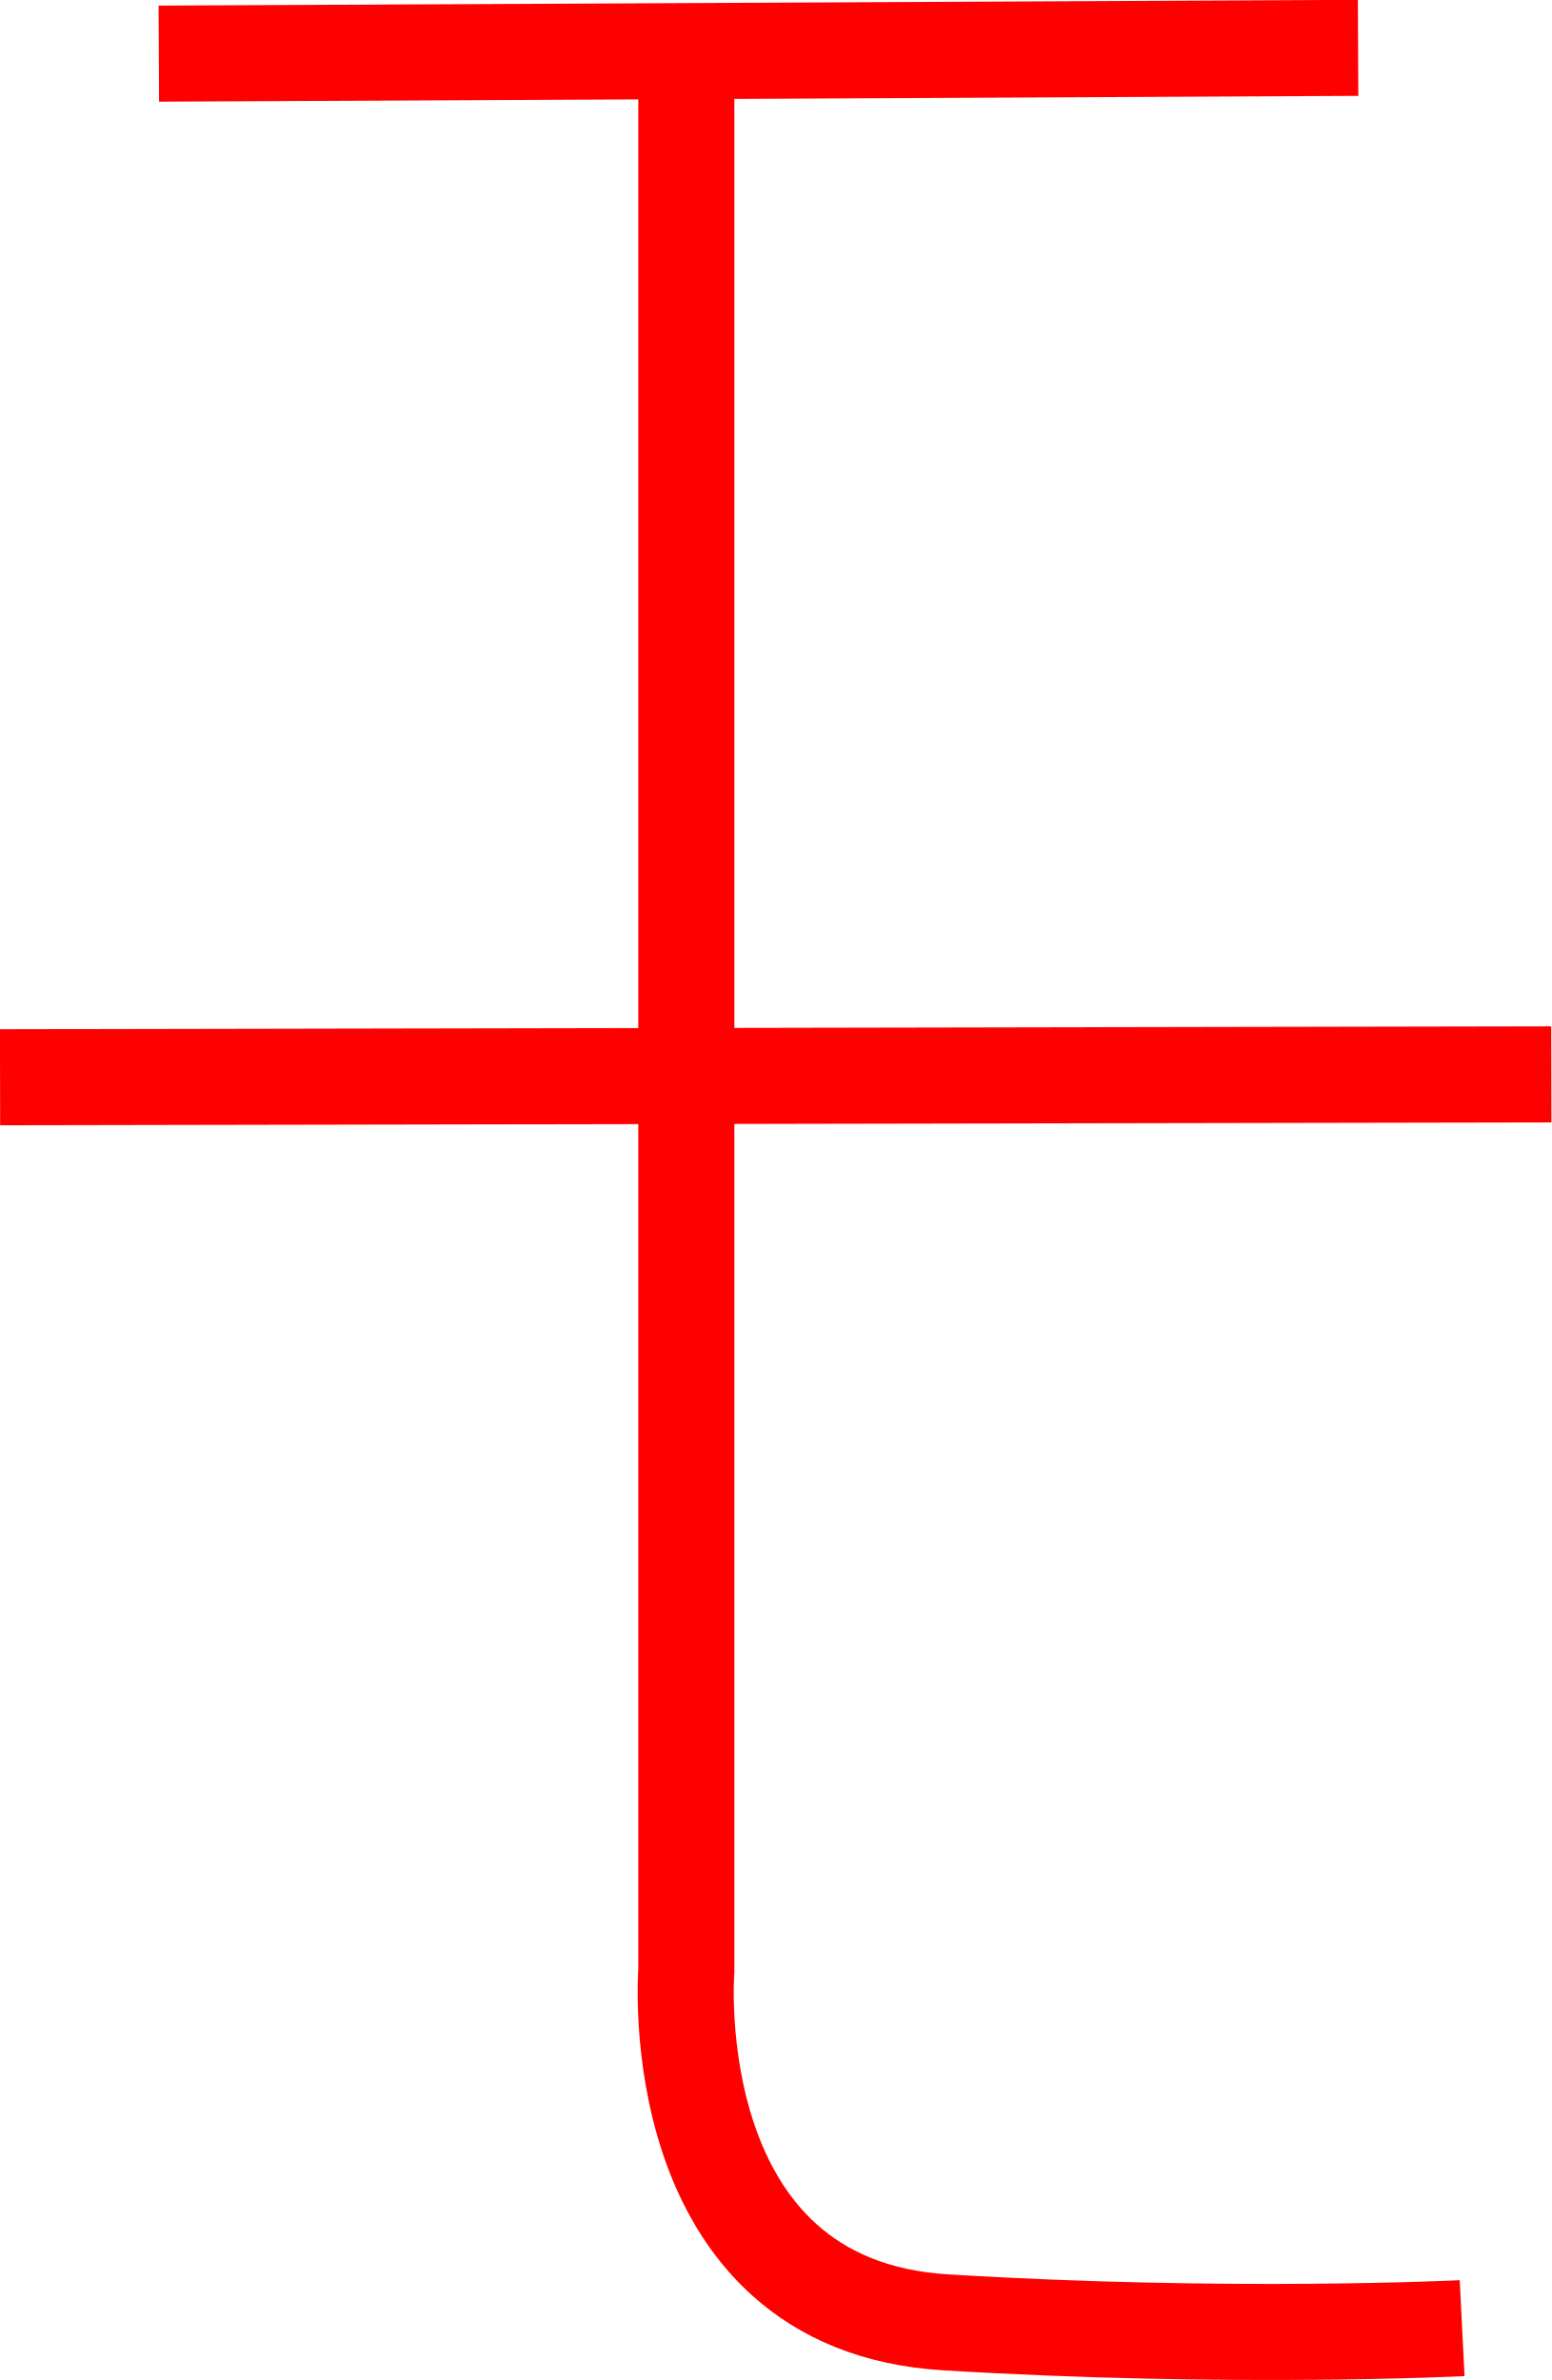
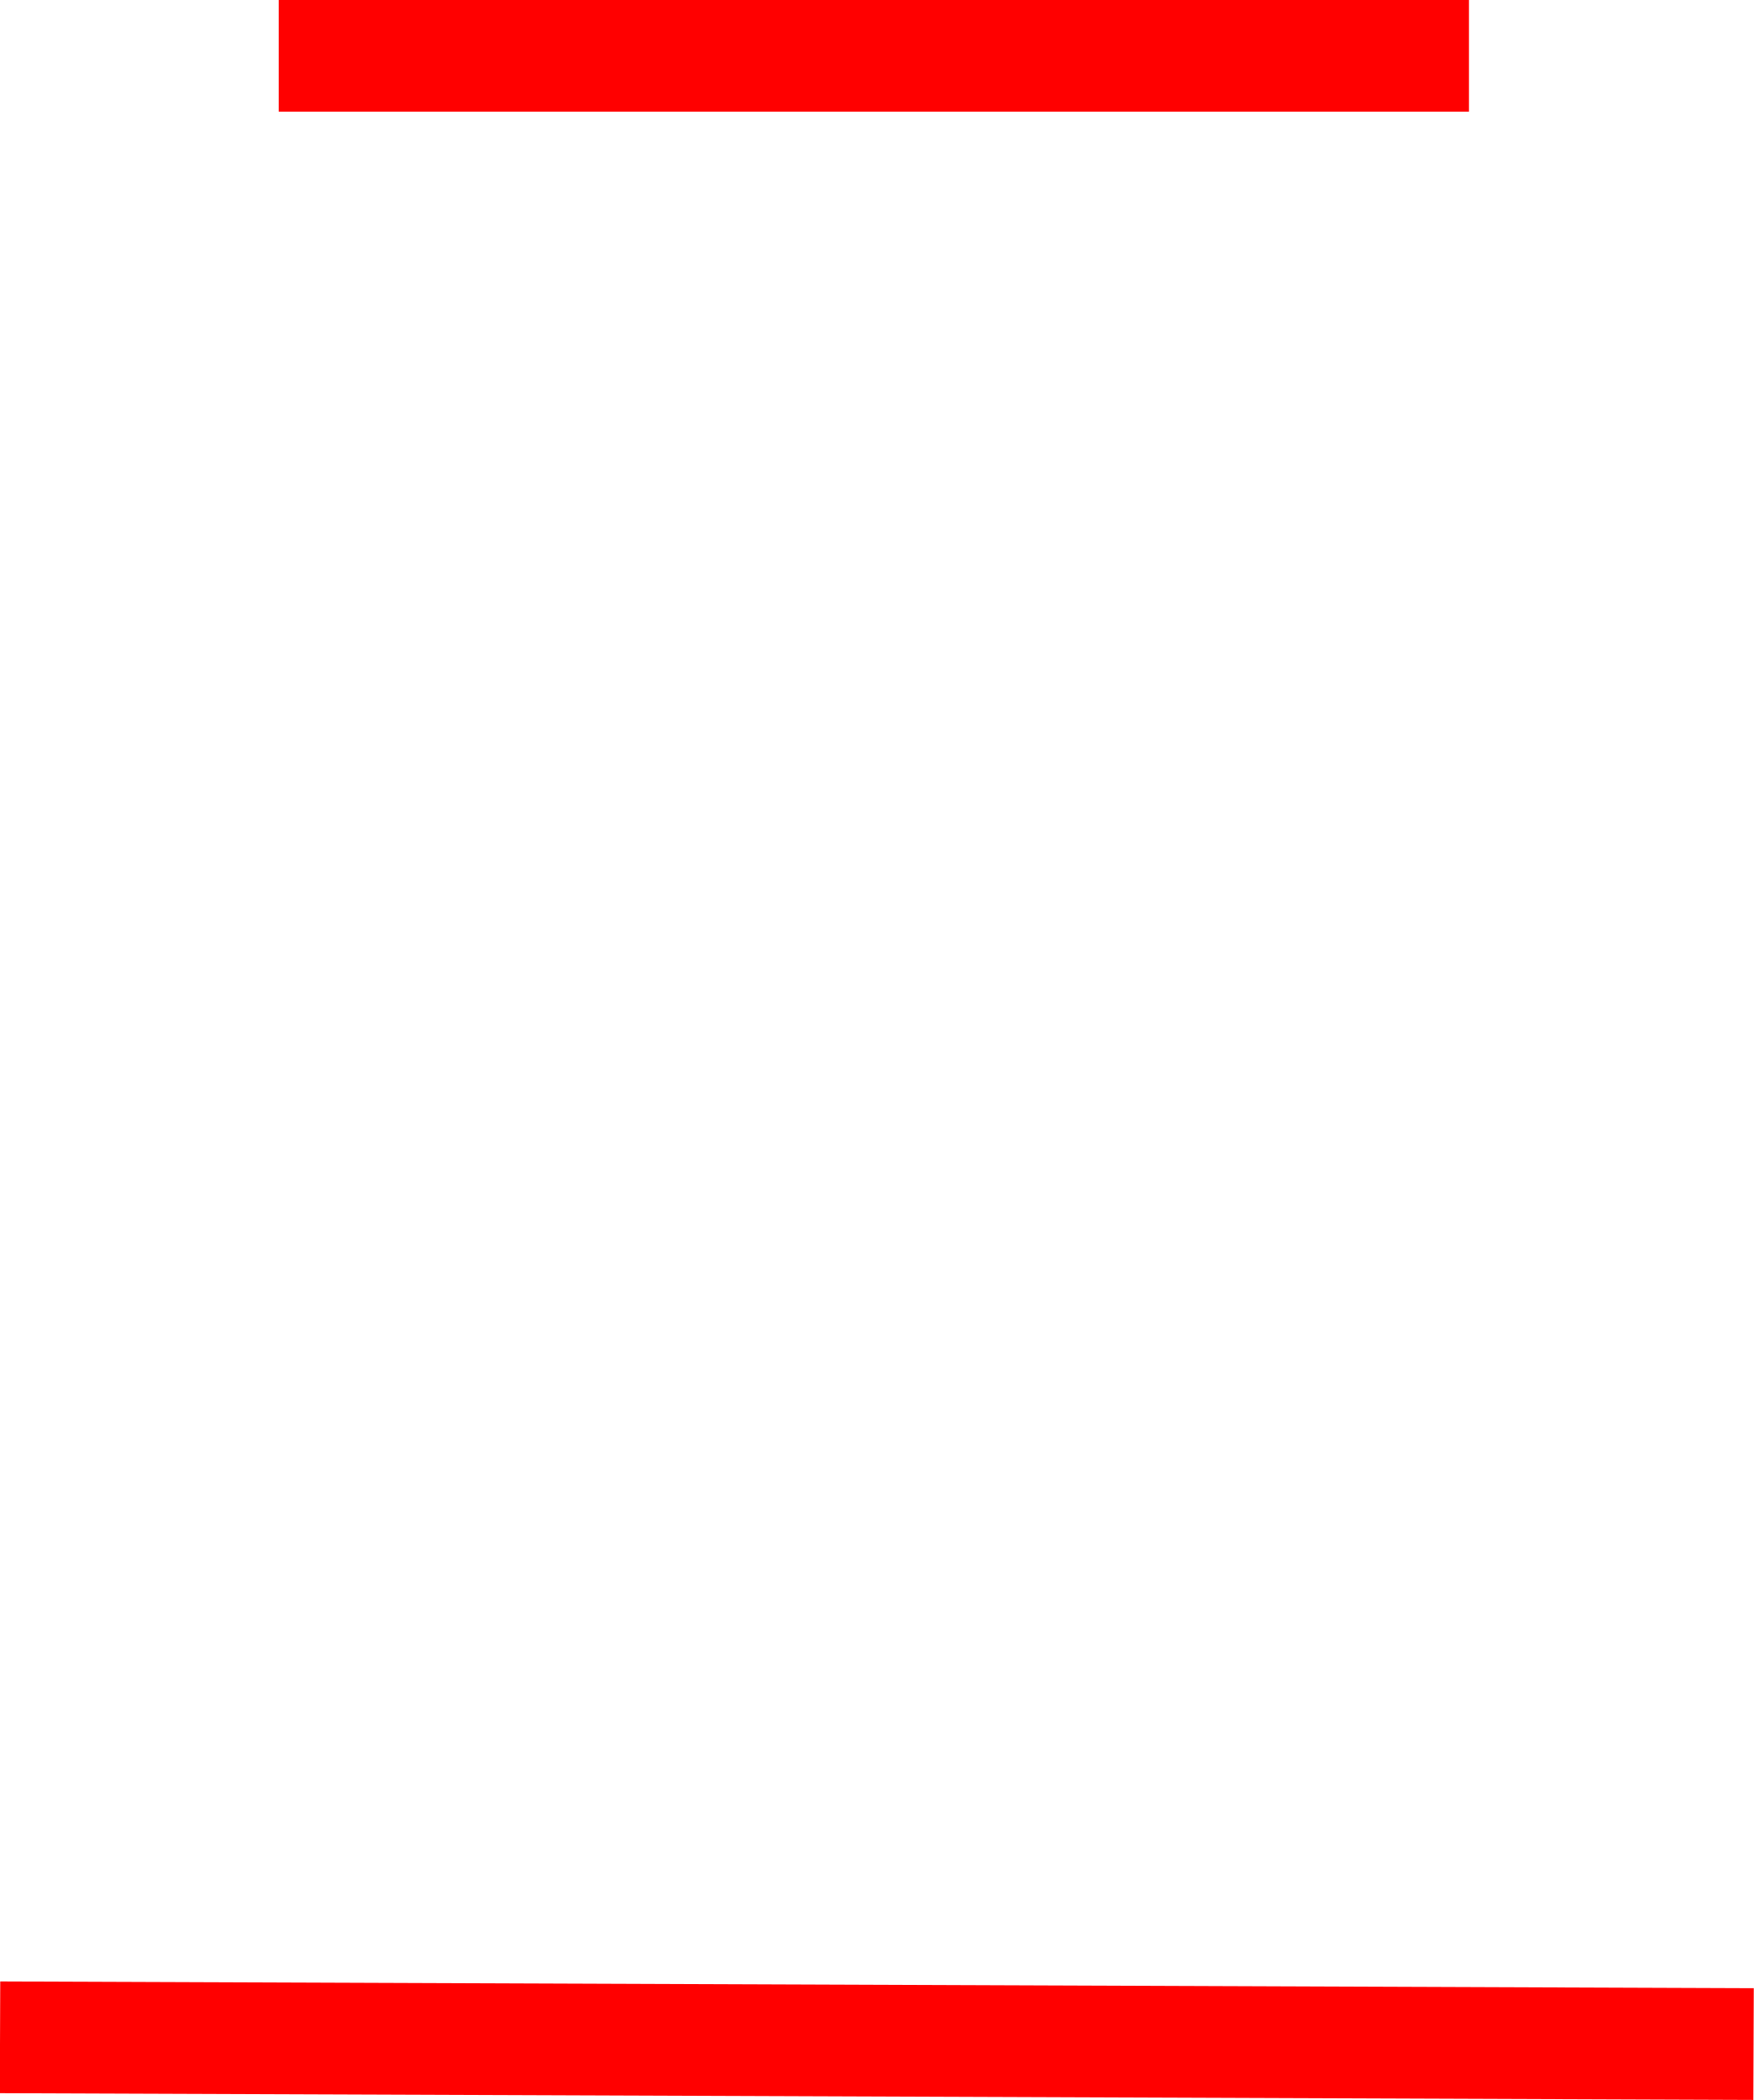
- <svg xmlns="http://www.w3.org/2000/svg" width="4.279mm" height="6.566mm" viewBox="0 0 4.279 6.566" version="1.1" id="svg1">
+ <svg xmlns="http://www.w3.org/2000/svg" width="4.16mm" height="4.981mm" viewBox="0 0 4.16 4.981" version="1.1" id="svg1">
  <defs id="defs1" />
-   <g id="layer2" style="stroke:#ff0000" transform="translate(-52.36286,-13.03802)">
-     <path style="font-variation-settings:normal;vector-effect:none;fill:none;fill-opacity:1;stroke:#ff0000;stroke-width:0.265px;stroke-linecap:butt;stroke-linejoin:miter;stroke-miterlimit:4;stroke-dasharray:none;stroke-dashoffset:0;stroke-opacity:1;-inkscape-stroke:none;stop-color:#000000" d="m 52.801,13.186 3.308,-0.016" id="path16" />
-     <path style="font-variation-settings:normal;vector-effect:none;fill:none;fill-opacity:1;stroke:#ff0000;stroke-width:0.265px;stroke-linecap:butt;stroke-linejoin:miter;stroke-miterlimit:4;stroke-dasharray:none;stroke-dashoffset:0;stroke-opacity:1;-inkscape-stroke:none;stop-color:#000000" d="m 52.363,16.01 4.279,-0.008" id="path17" />
-     <path style="font-variation-settings:normal;vector-effect:none;fill:none;fill-opacity:1;stroke:#ff0000;stroke-width:0.265px;stroke-linecap:butt;stroke-linejoin:miter;stroke-miterlimit:4;stroke-dasharray:none;stroke-dashoffset:0;stroke-opacity:1;-inkscape-stroke:none;stop-color:#000000" d="m 54.256,13.17 v 5.305 c 0,0 -0.072,0.923 0.716,0.97 0.787,0.048 1.424,0.016 1.424,0.016" id="path18" />
+   <g id="layer2" style="stroke:#ff0000" transform="translate(-57.73093,-13.60269)">
+     <g id="g11">
+       <path style="font-variation-settings:normal;vector-effect:none;fill:none;fill-opacity:1;stroke:#ff0000;stroke-width:0.265px;stroke-linecap:butt;stroke-linejoin:miter;stroke-miterlimit:4;stroke-dasharray:none;stroke-dashoffset:0;stroke-opacity:1;-inkscape-stroke:none;stop-color:#000000" d="m 58.392,13.735 h 2.823" id="path19" />
+       <path style="font-variation-settings:normal;vector-effect:none;fill:none;fill-opacity:1;stroke:#ff0000;stroke-width:0.265px;stroke-linecap:butt;stroke-linejoin:miter;stroke-miterlimit:4;stroke-dasharray:none;stroke-dashoffset:0;stroke-opacity:1;-inkscape-stroke:none;stop-color:#000000" d="m 57.731,18.435 4.159,0.016" id="path20" />
+     </g>
  </g>
</svg>
